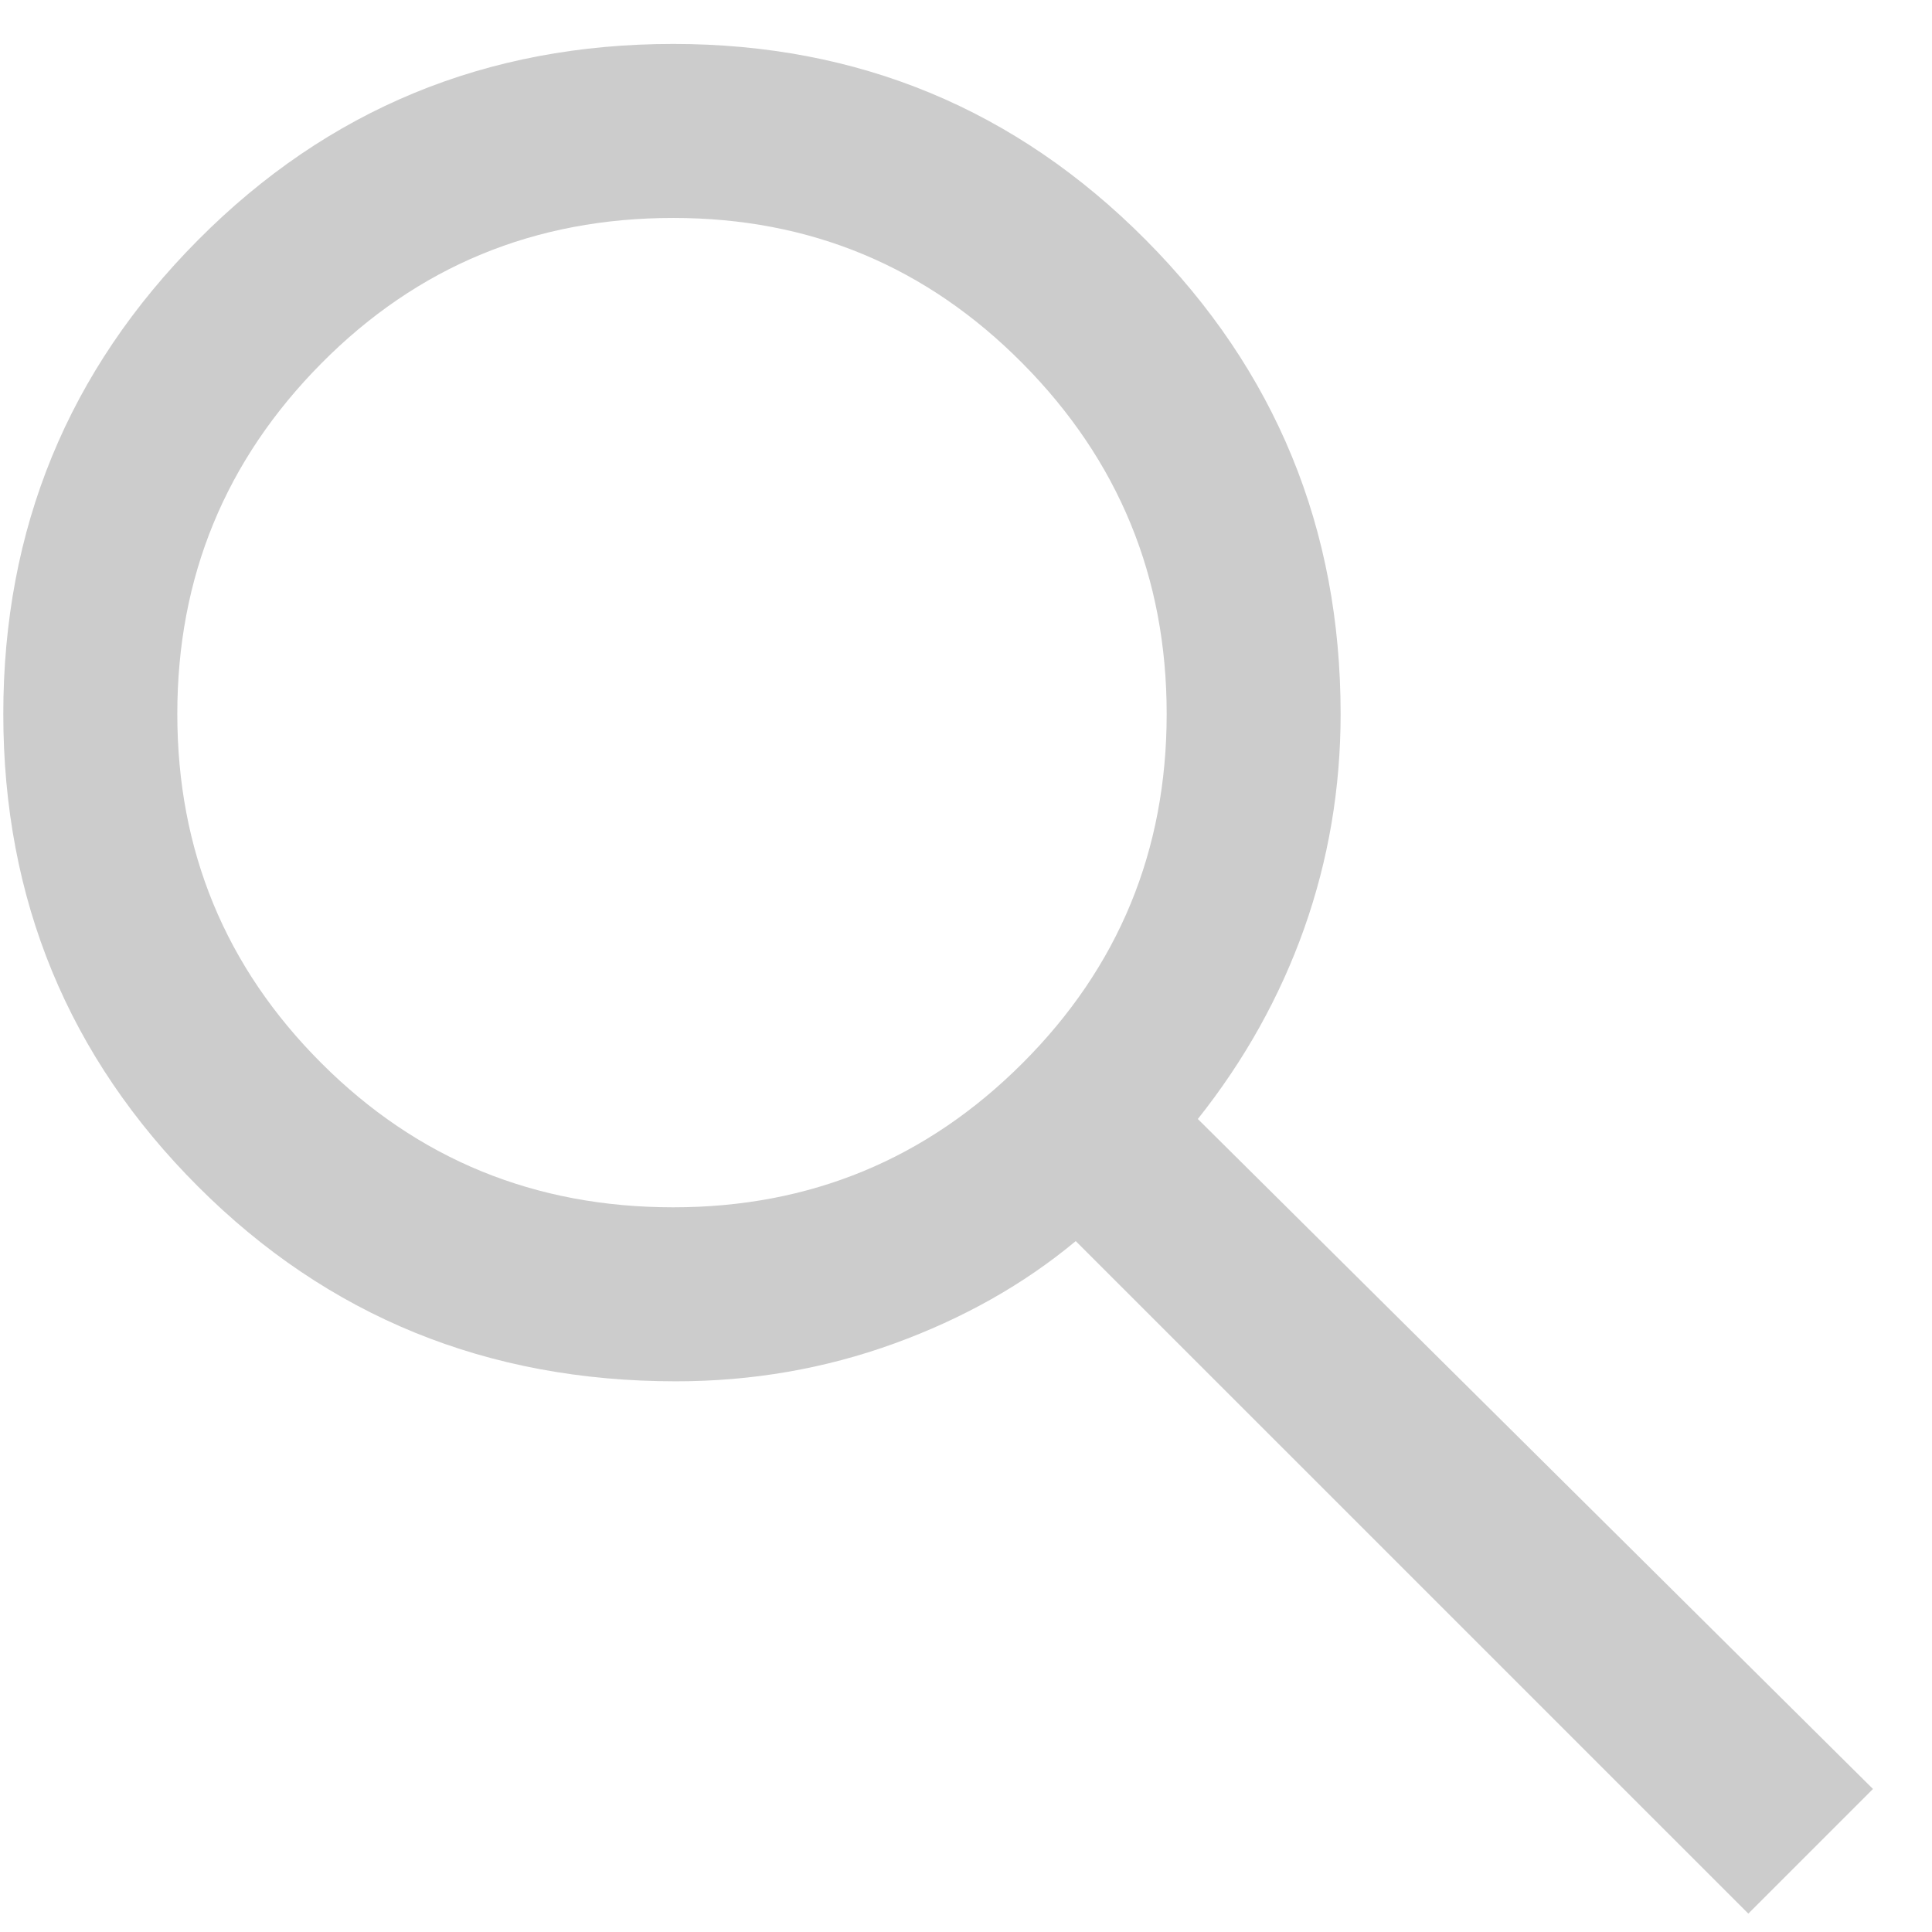
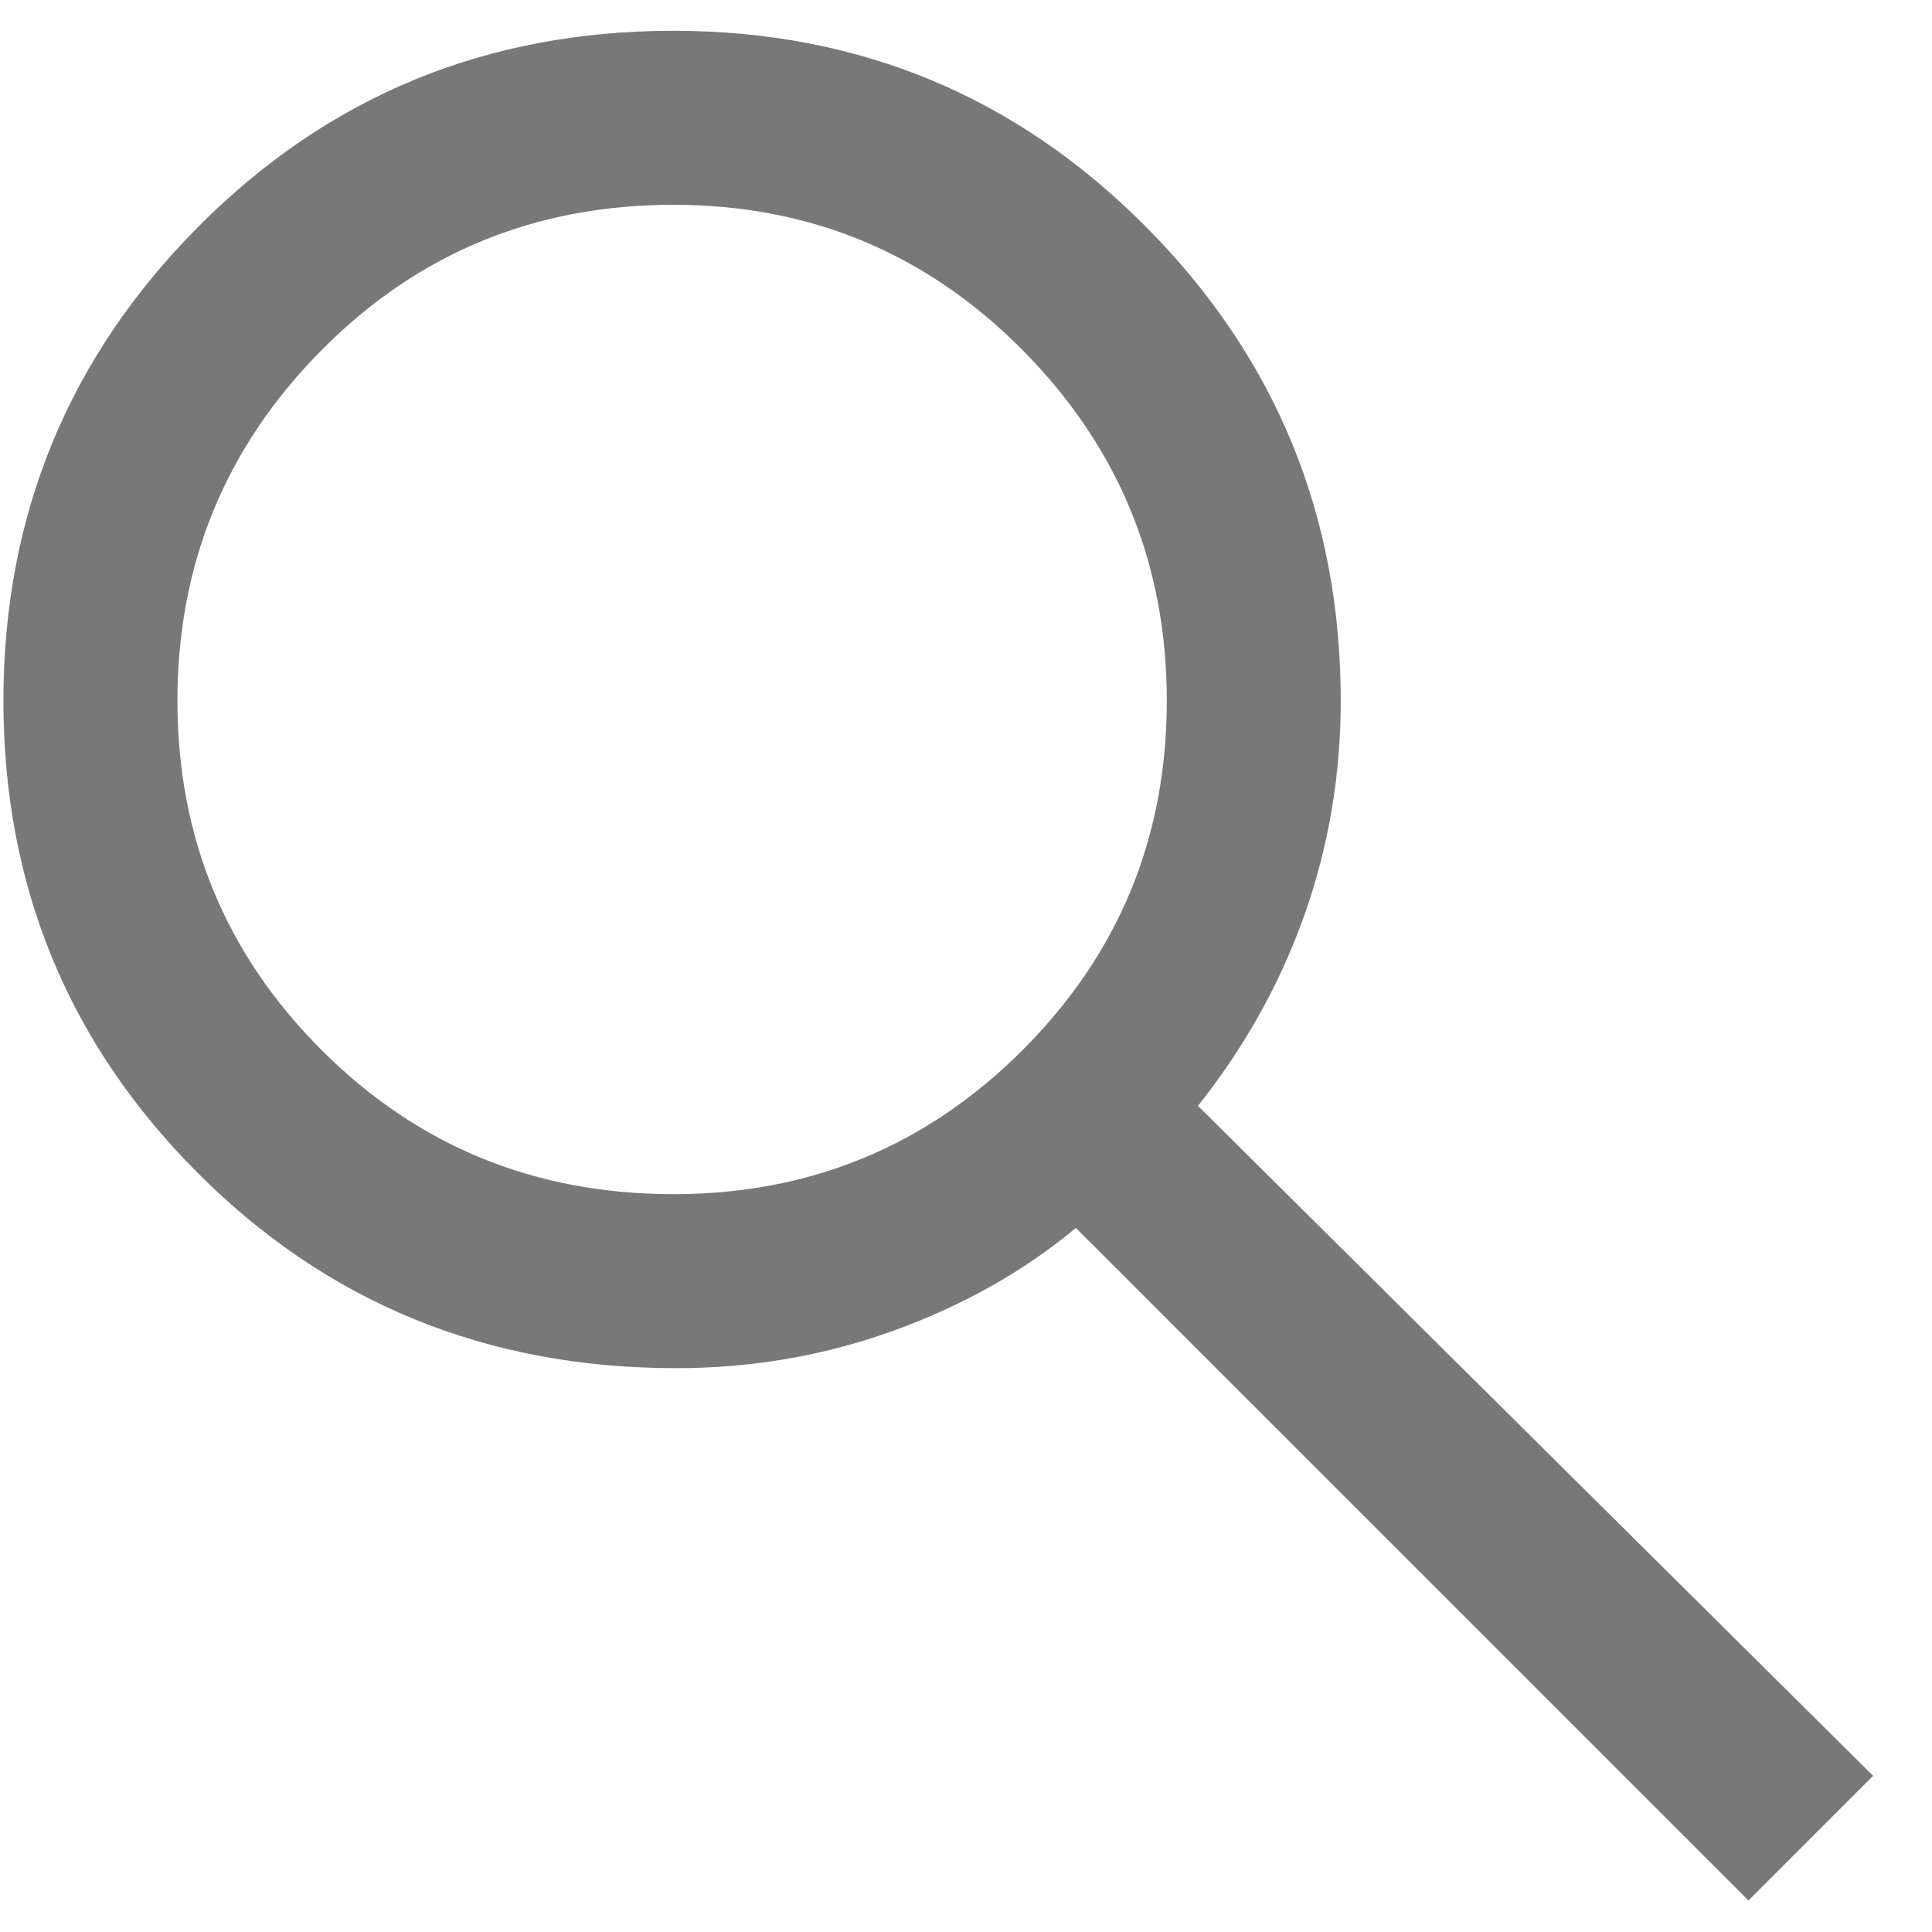
<svg xmlns="http://www.w3.org/2000/svg" width="31" height="31" viewBox="0 0 31 31" fill="none">
-   <path d="M28.053 30.705L17.261 19.914C16.427 20.608 15.455 21.156 14.345 21.559C13.233 21.962 12.067 22.164 10.845 22.164C7.817 22.164 5.261 21.122 3.178 19.039C1.094 16.956 0.053 14.428 0.053 11.455C0.053 8.483 1.094 5.948 3.178 3.851C5.261 1.754 7.803 0.705 10.803 0.705C13.775 0.705 16.302 1.754 18.386 3.851C20.469 5.948 21.511 8.483 21.511 11.455C21.511 12.649 21.316 13.796 20.928 14.893C20.539 15.99 19.97 17.011 19.22 17.955L30.053 28.705L28.053 30.705ZM10.803 19.372C12.997 19.372 14.865 18.601 16.407 17.059C17.949 15.518 18.72 13.649 18.72 11.455C18.72 9.261 17.949 7.386 16.407 5.83C14.865 4.274 12.997 3.497 10.803 3.497C8.581 3.497 6.699 4.274 5.157 5.83C3.615 7.386 2.845 9.261 2.845 11.455C2.845 13.649 3.615 15.518 5.157 17.059C6.699 18.601 8.581 19.372 10.803 19.372Z" fill="#CCCCCC" />
+   <path d="M28.055 30.494L17.263 19.703C16.429 20.397 15.457 20.945 14.347 21.348C13.235 21.751 12.069 21.953 10.847 21.953C7.819 21.953 5.263 20.911 3.18 18.828C1.096 16.744 0.055 14.216 0.055 11.244C0.055 8.272 1.096 5.737 3.18 3.64C5.263 1.542 7.805 0.494 10.805 0.494C13.777 0.494 16.304 1.542 18.388 3.64C20.471 5.737 21.513 8.272 21.513 11.244C21.513 12.438 21.318 13.584 20.93 14.682C20.541 15.779 19.972 16.8 19.222 17.744L30.055 28.494L28.055 30.494ZM10.805 19.161C12.999 19.161 14.867 18.39 16.409 16.848C17.951 15.306 18.722 13.438 18.722 11.244C18.722 9.05 17.951 7.175 16.409 5.619C14.867 4.063 12.999 3.286 10.805 3.286C8.583 3.286 6.701 4.063 5.159 5.619C3.617 7.175 2.847 9.05 2.847 11.244C2.847 13.438 3.617 15.306 5.159 16.848C6.701 18.39 8.583 19.161 10.805 19.161Z" fill="#6A6A6A" fill-opacity="0.9" />
</svg>
